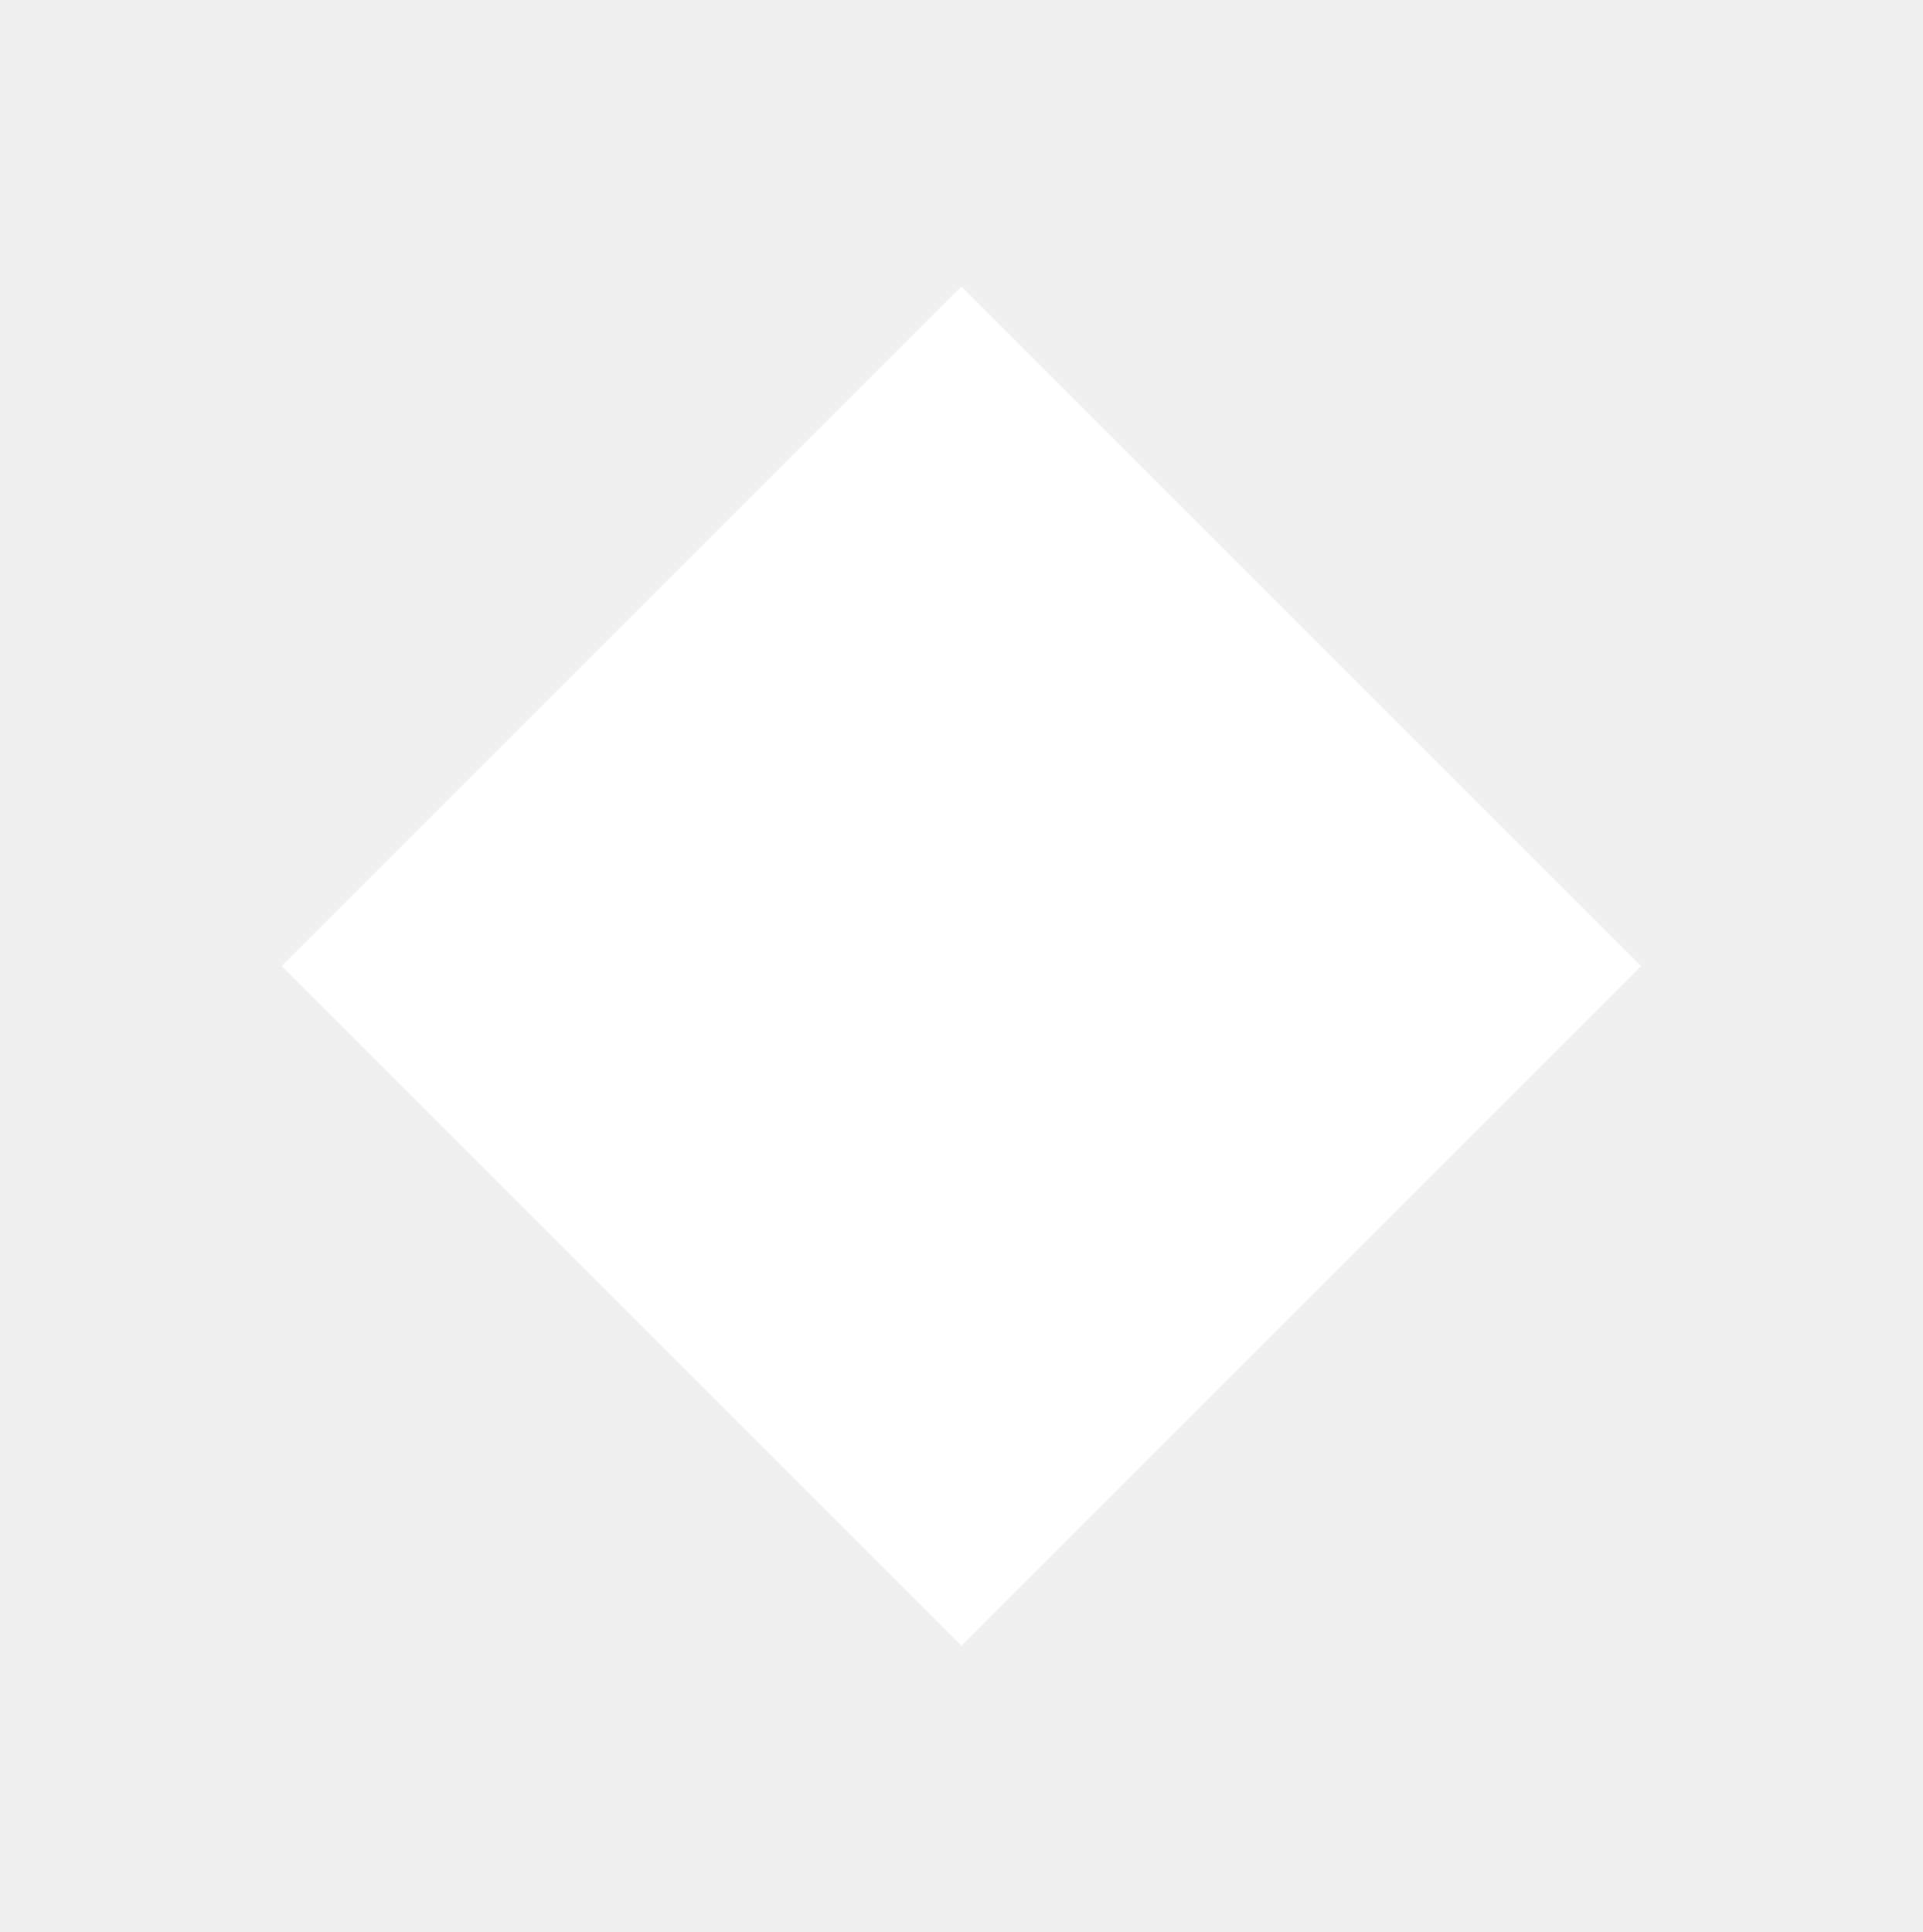
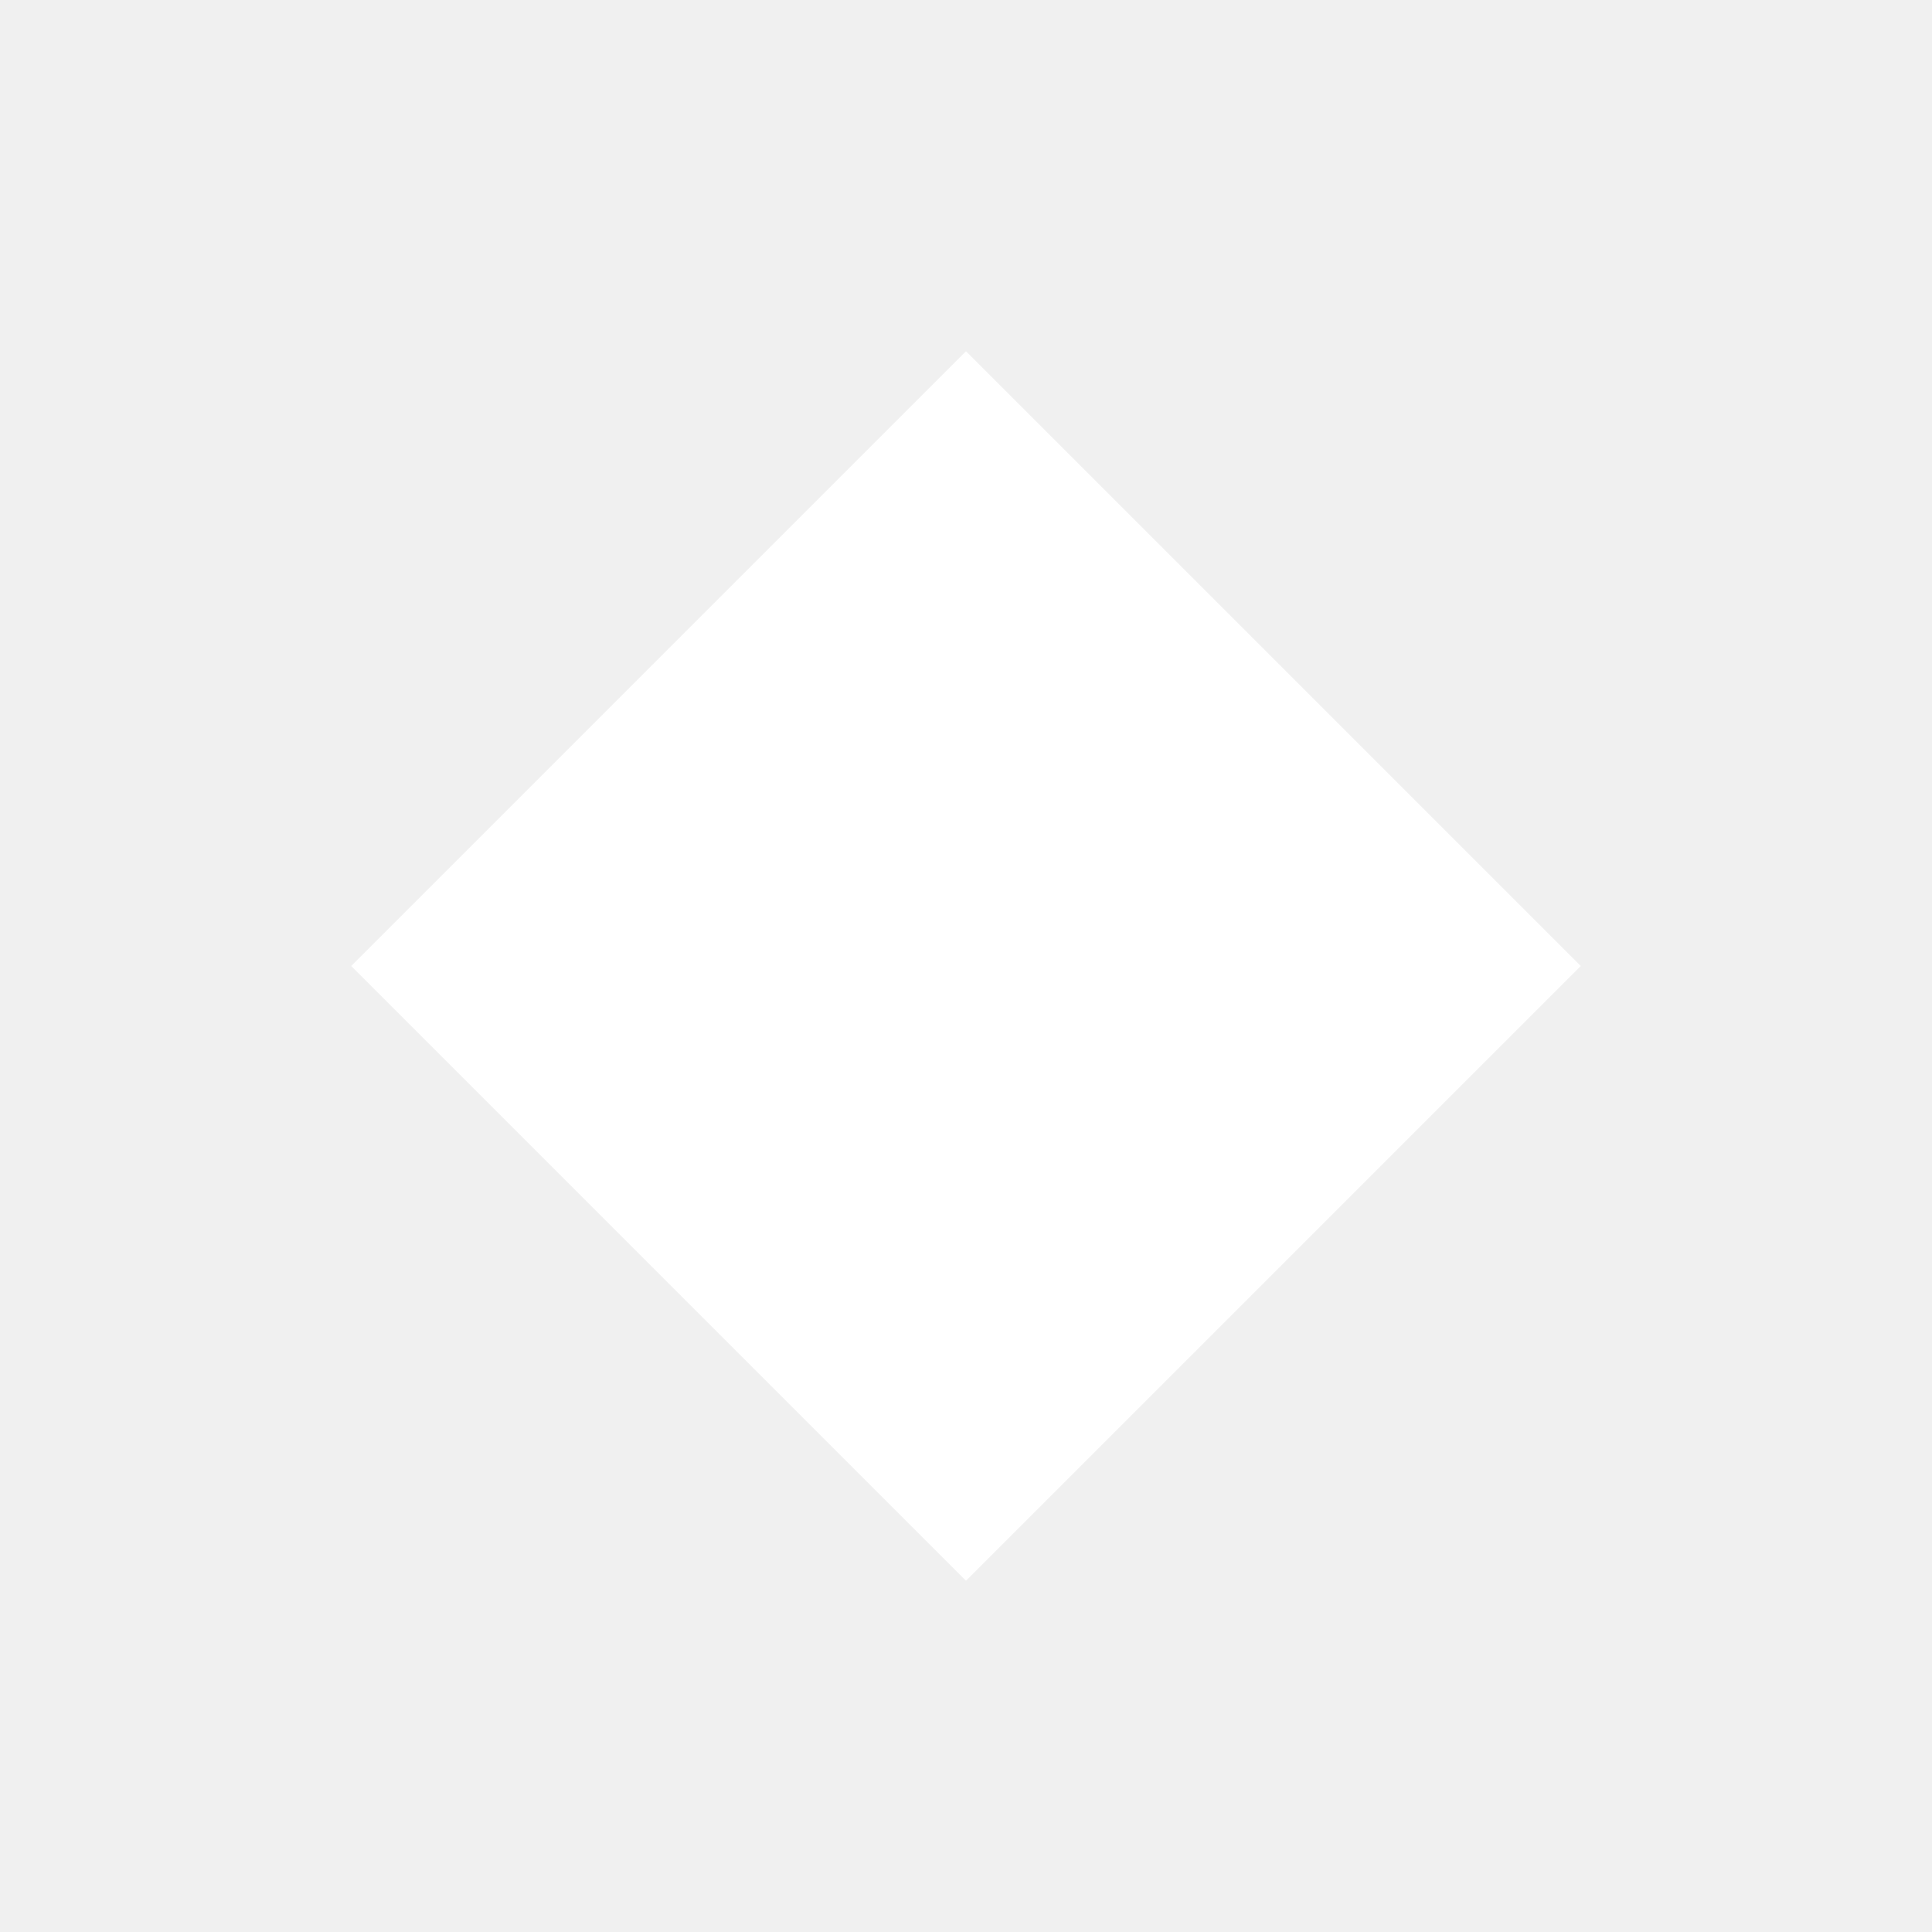
- <svg xmlns="http://www.w3.org/2000/svg" width="100%" height="100%" viewBox="0 0 200 201" version="1.1" xml:space="preserve" style="fill-rule:evenodd;clip-rule:evenodd;stroke-linejoin:round;stroke-miterlimit:2;">
-   <rect id="ic_none" x="0" y="0.505" width="200" height="200" style="fill:none;" />
-   <path d="M100,29.794l-70.711,70.711l70.711,70.71l70.711,-70.71l-70.711,-70.711Z" style="fill:#fff;" />
+ <svg xmlns="http://www.w3.org/2000/svg" width="100%" height="100%" viewBox="0 0 200 200" version="1.1" xml:space="preserve" style="fill-rule:evenodd;clip-rule:evenodd;stroke-linejoin:round;stroke-miterlimit:2;">
+   <rect id="ic_none" x="0" y="0" width="200" height="200" style="fill:none;" />
+   <path d="M100,36.36l-63.64,63.64l63.64,63.64l63.64,-63.64l-63.64,-63.64Z" style="fill:#fff;" />
</svg>
